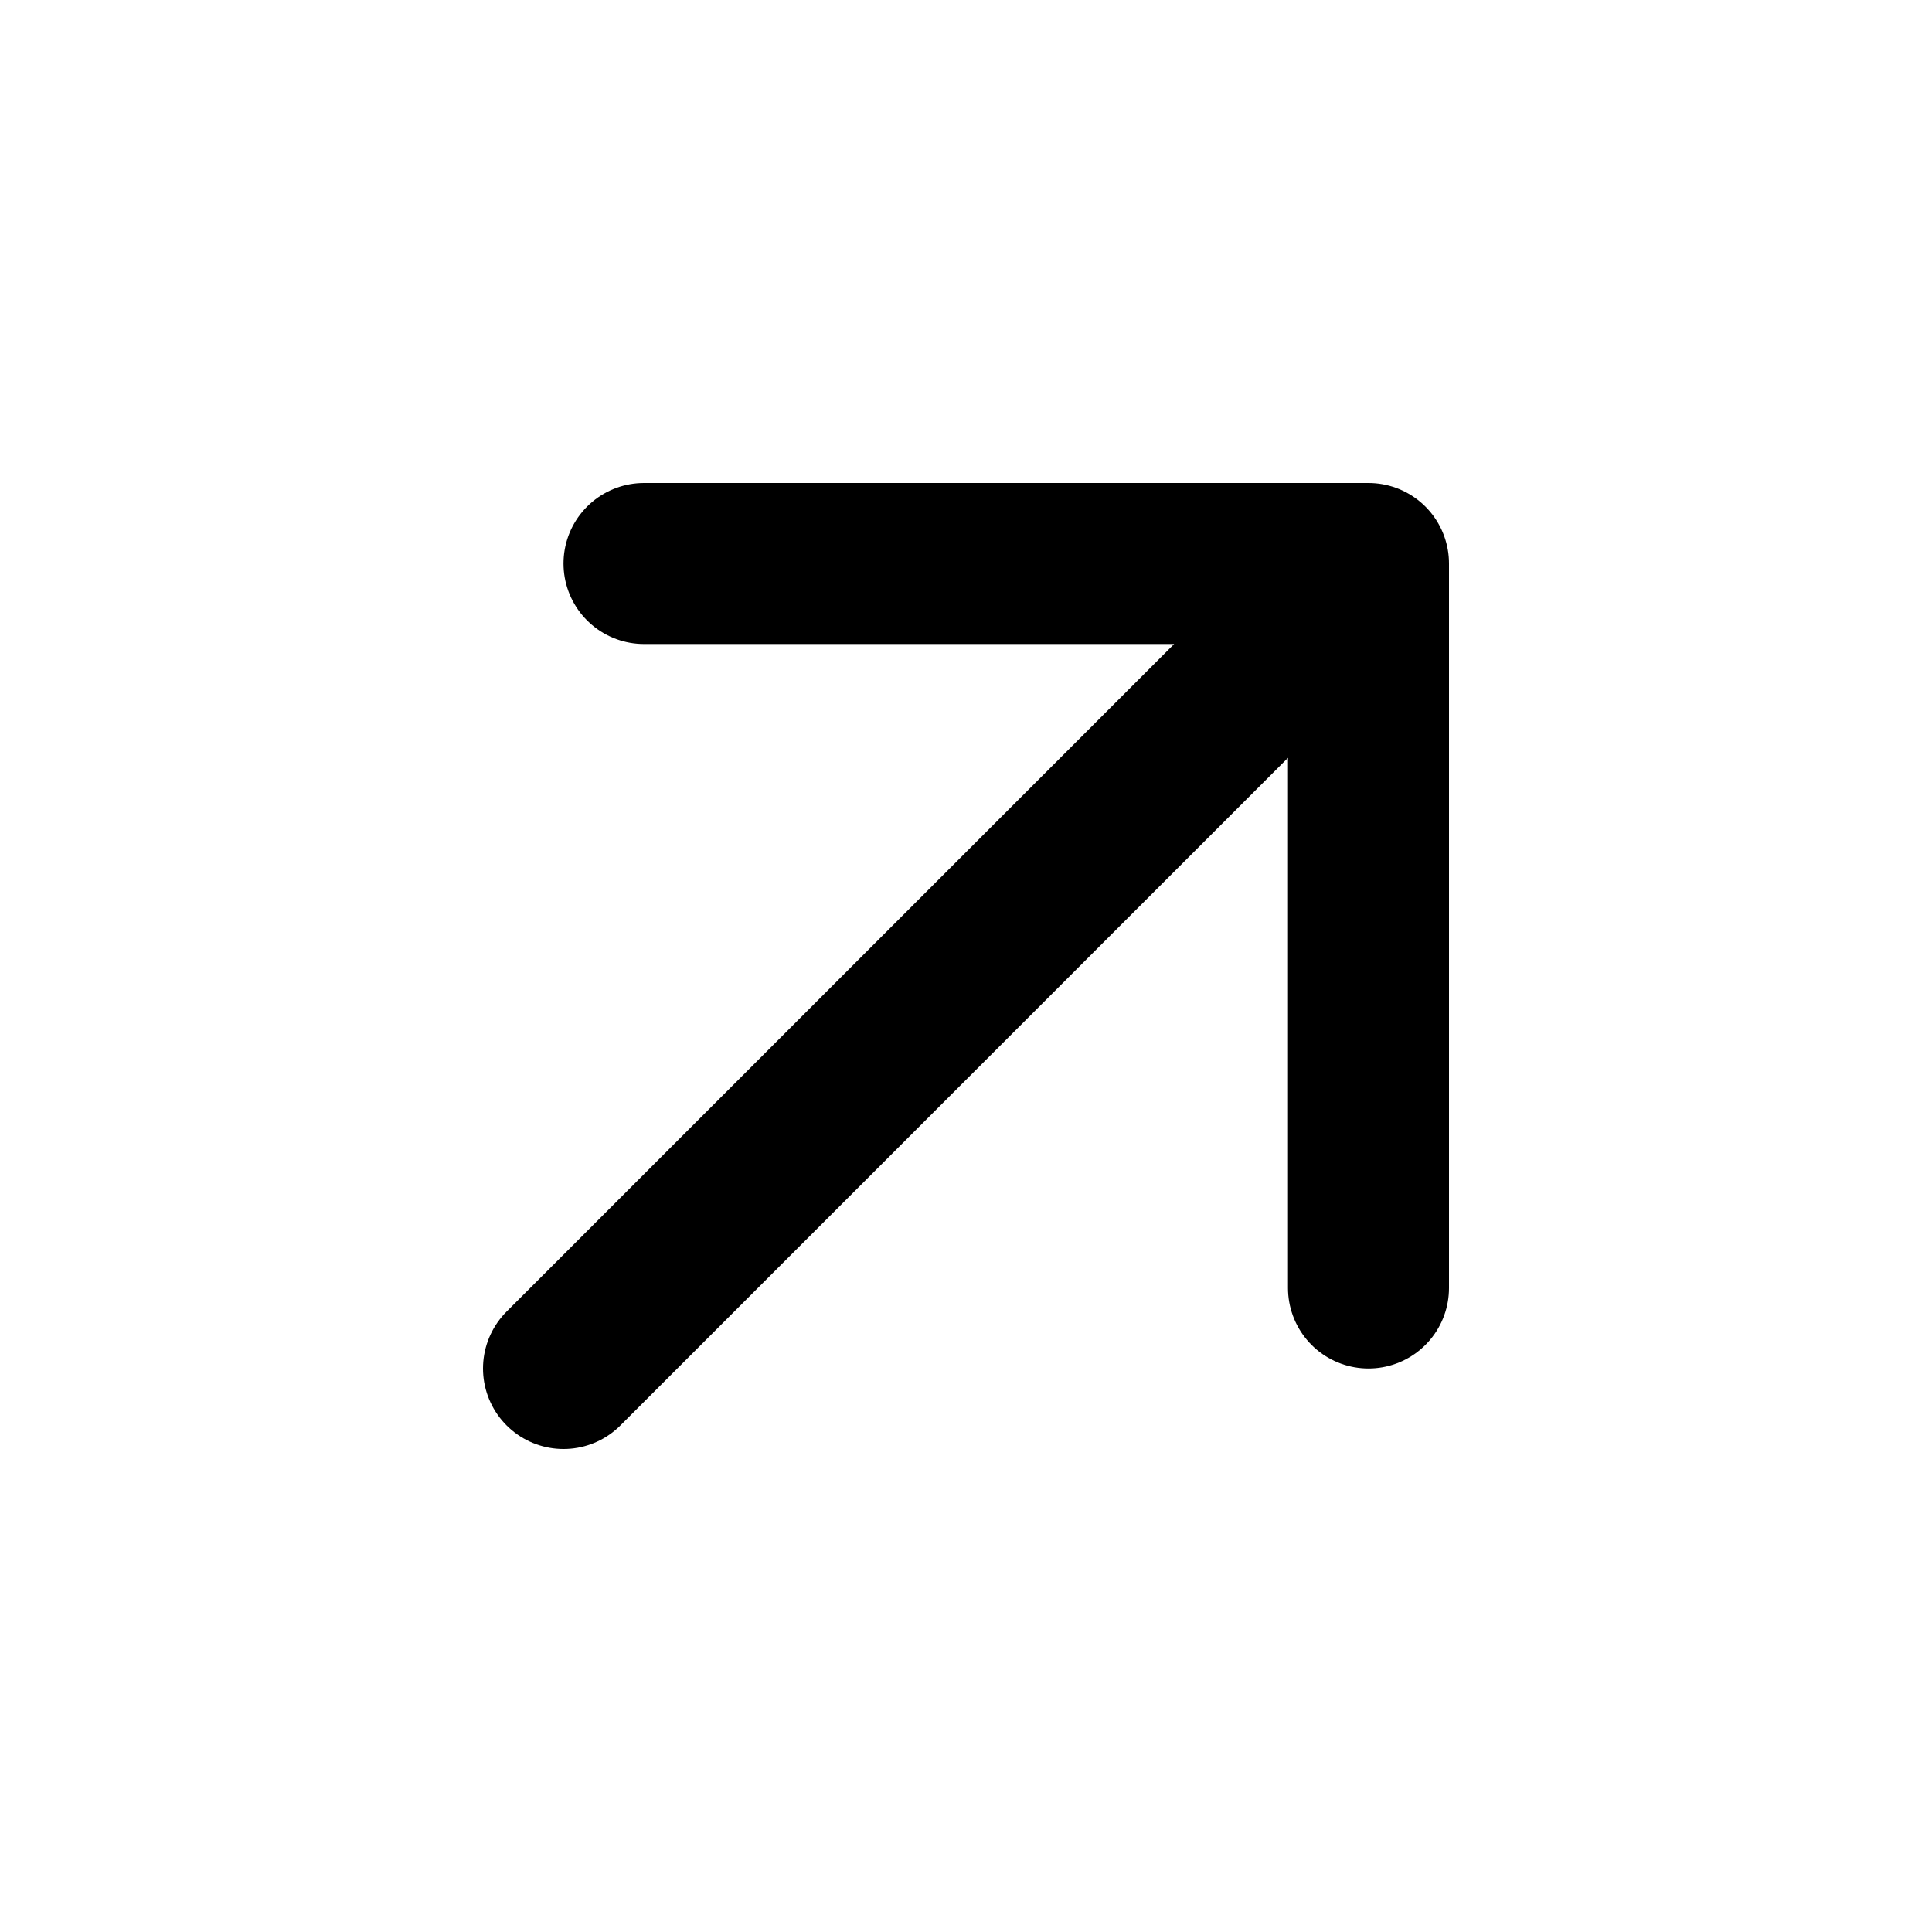
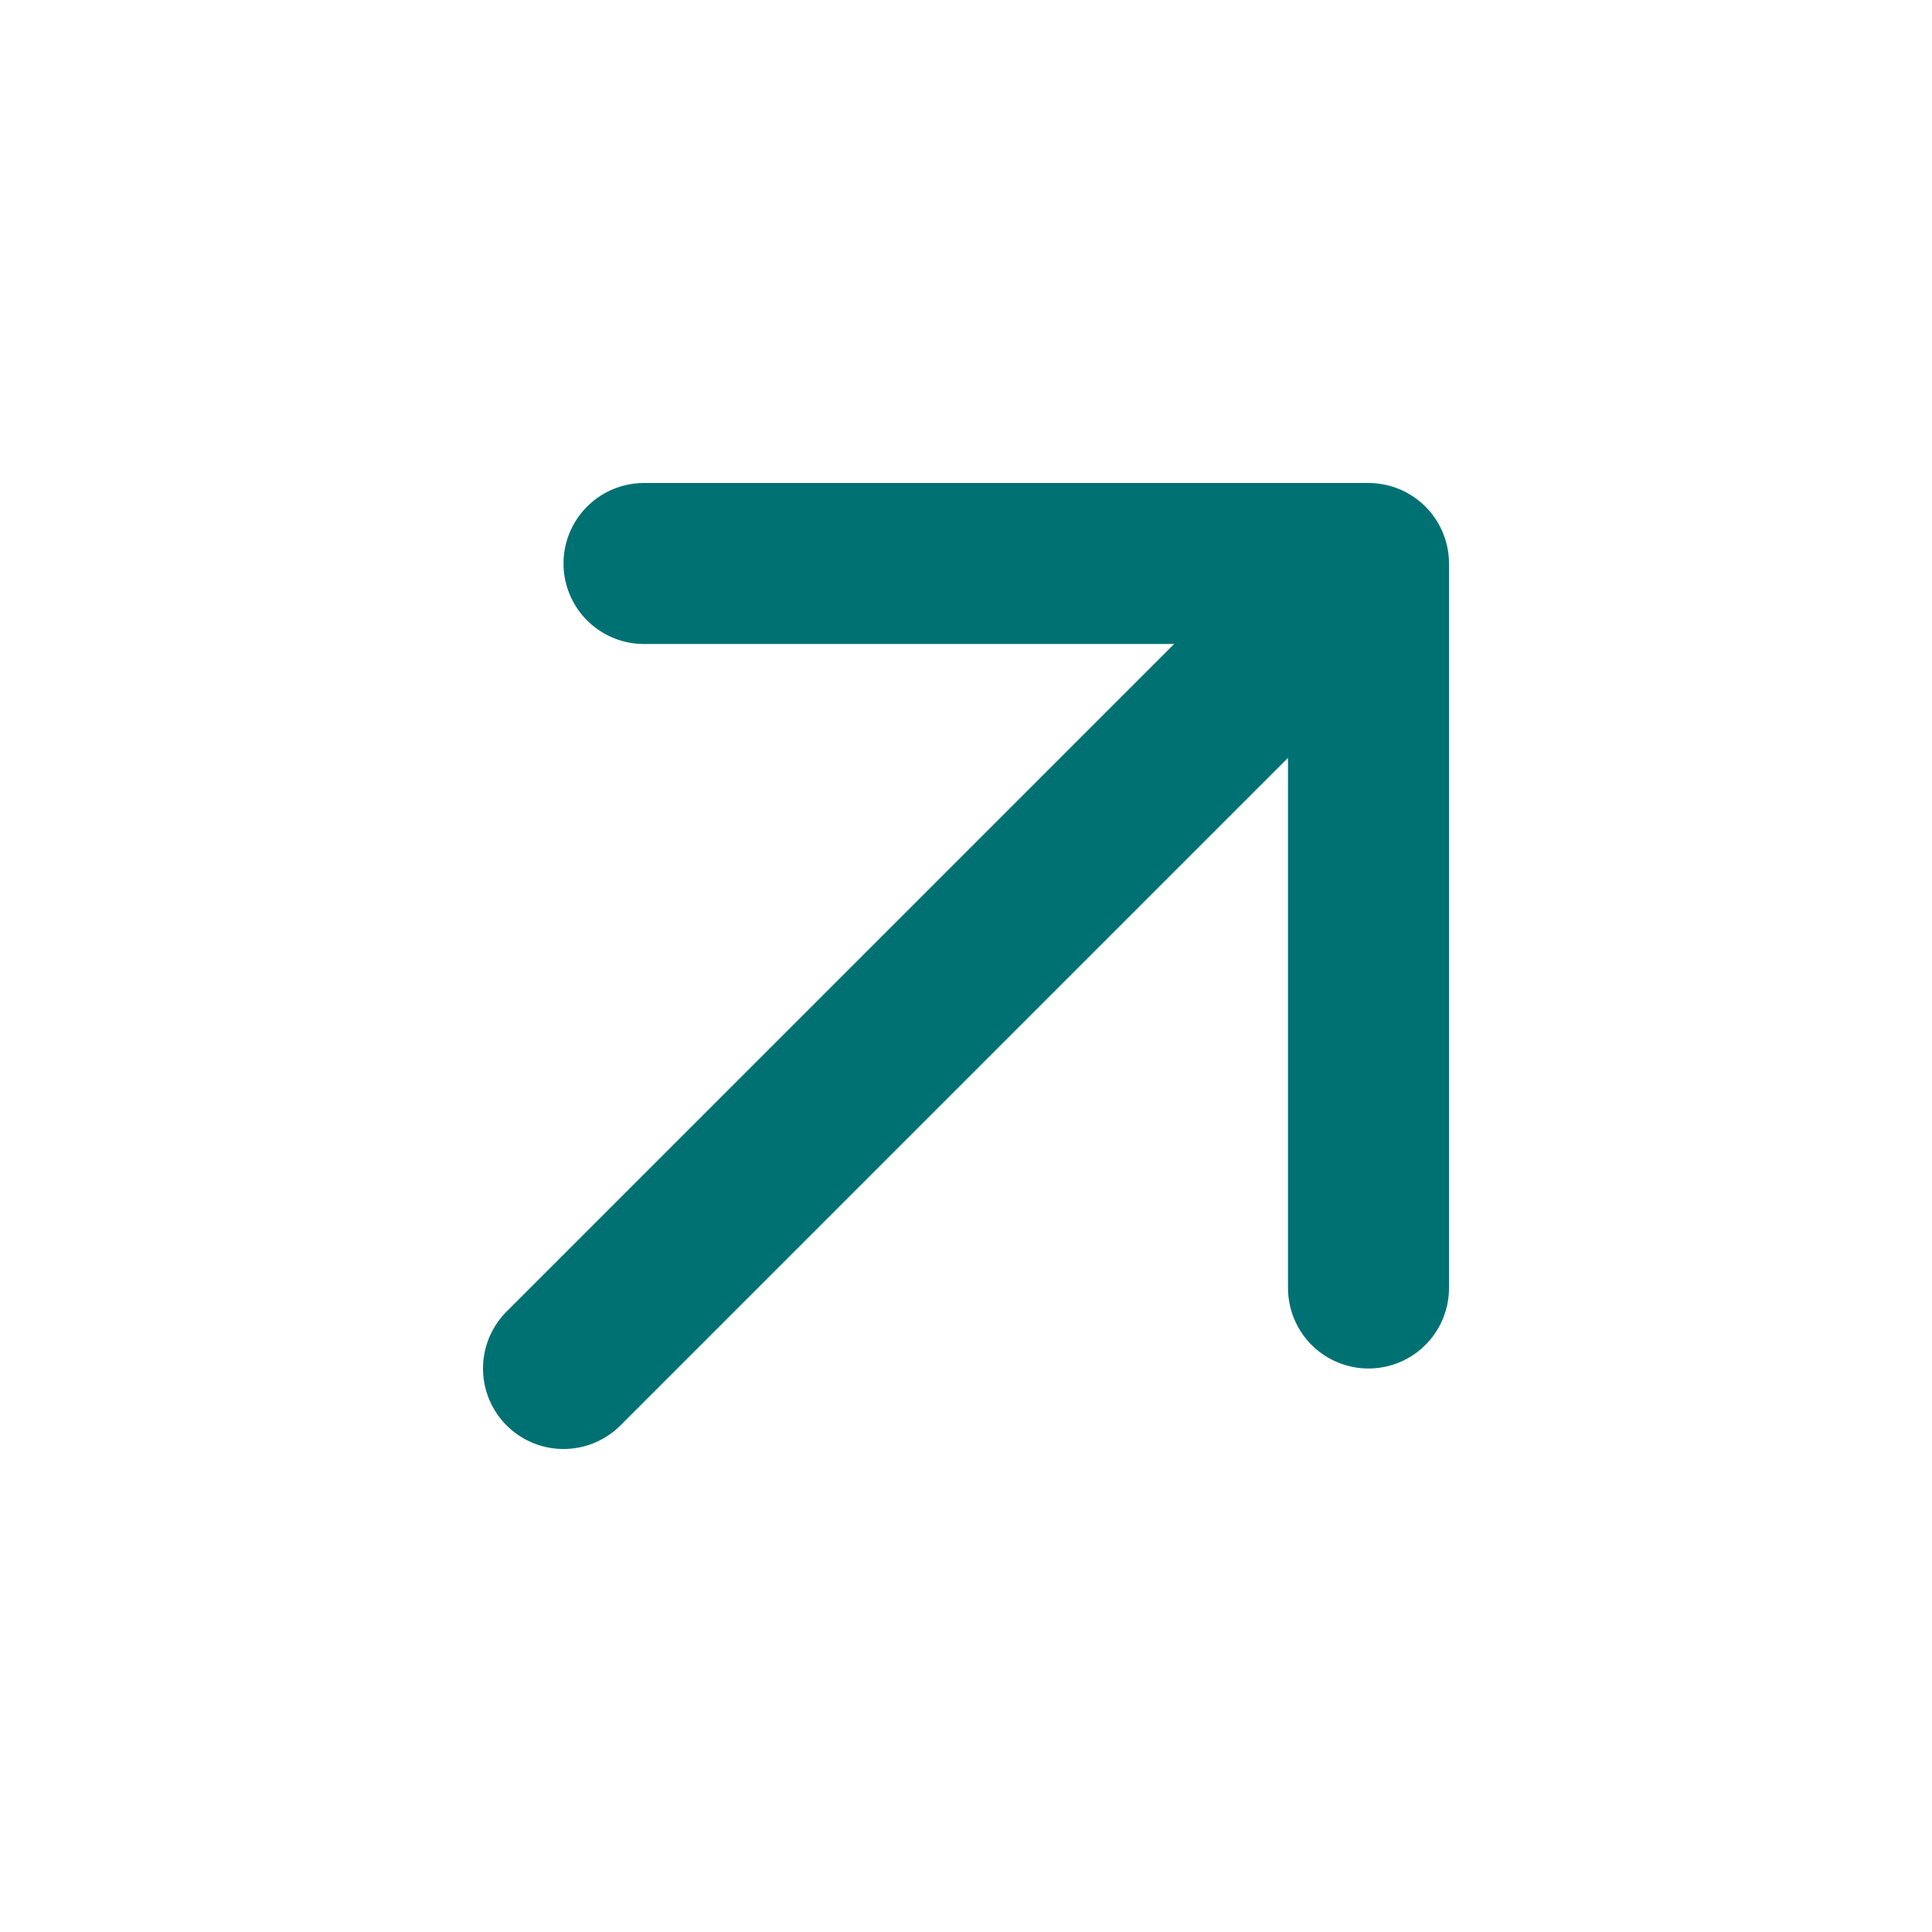
<svg xmlns="http://www.w3.org/2000/svg" width="800px" height="800px" viewBox="0 0 24 24" fill="none">
-   <path d="M7 17L17 7M17 7H8M17 7V16" stroke="#000000" stroke-width="2" stroke-linecap="round" stroke-linejoin="round" />
+   <style>
+     .arrow-icon {
+       stroke: #007173;
+     }
+   </style>
+   <path class="arrow-icon" d="M7 17L17 7M17 7H8M17 7V16" stroke="#000000" stroke-width="2" stroke-linecap="round" stroke-linejoin="round" />
</svg>
